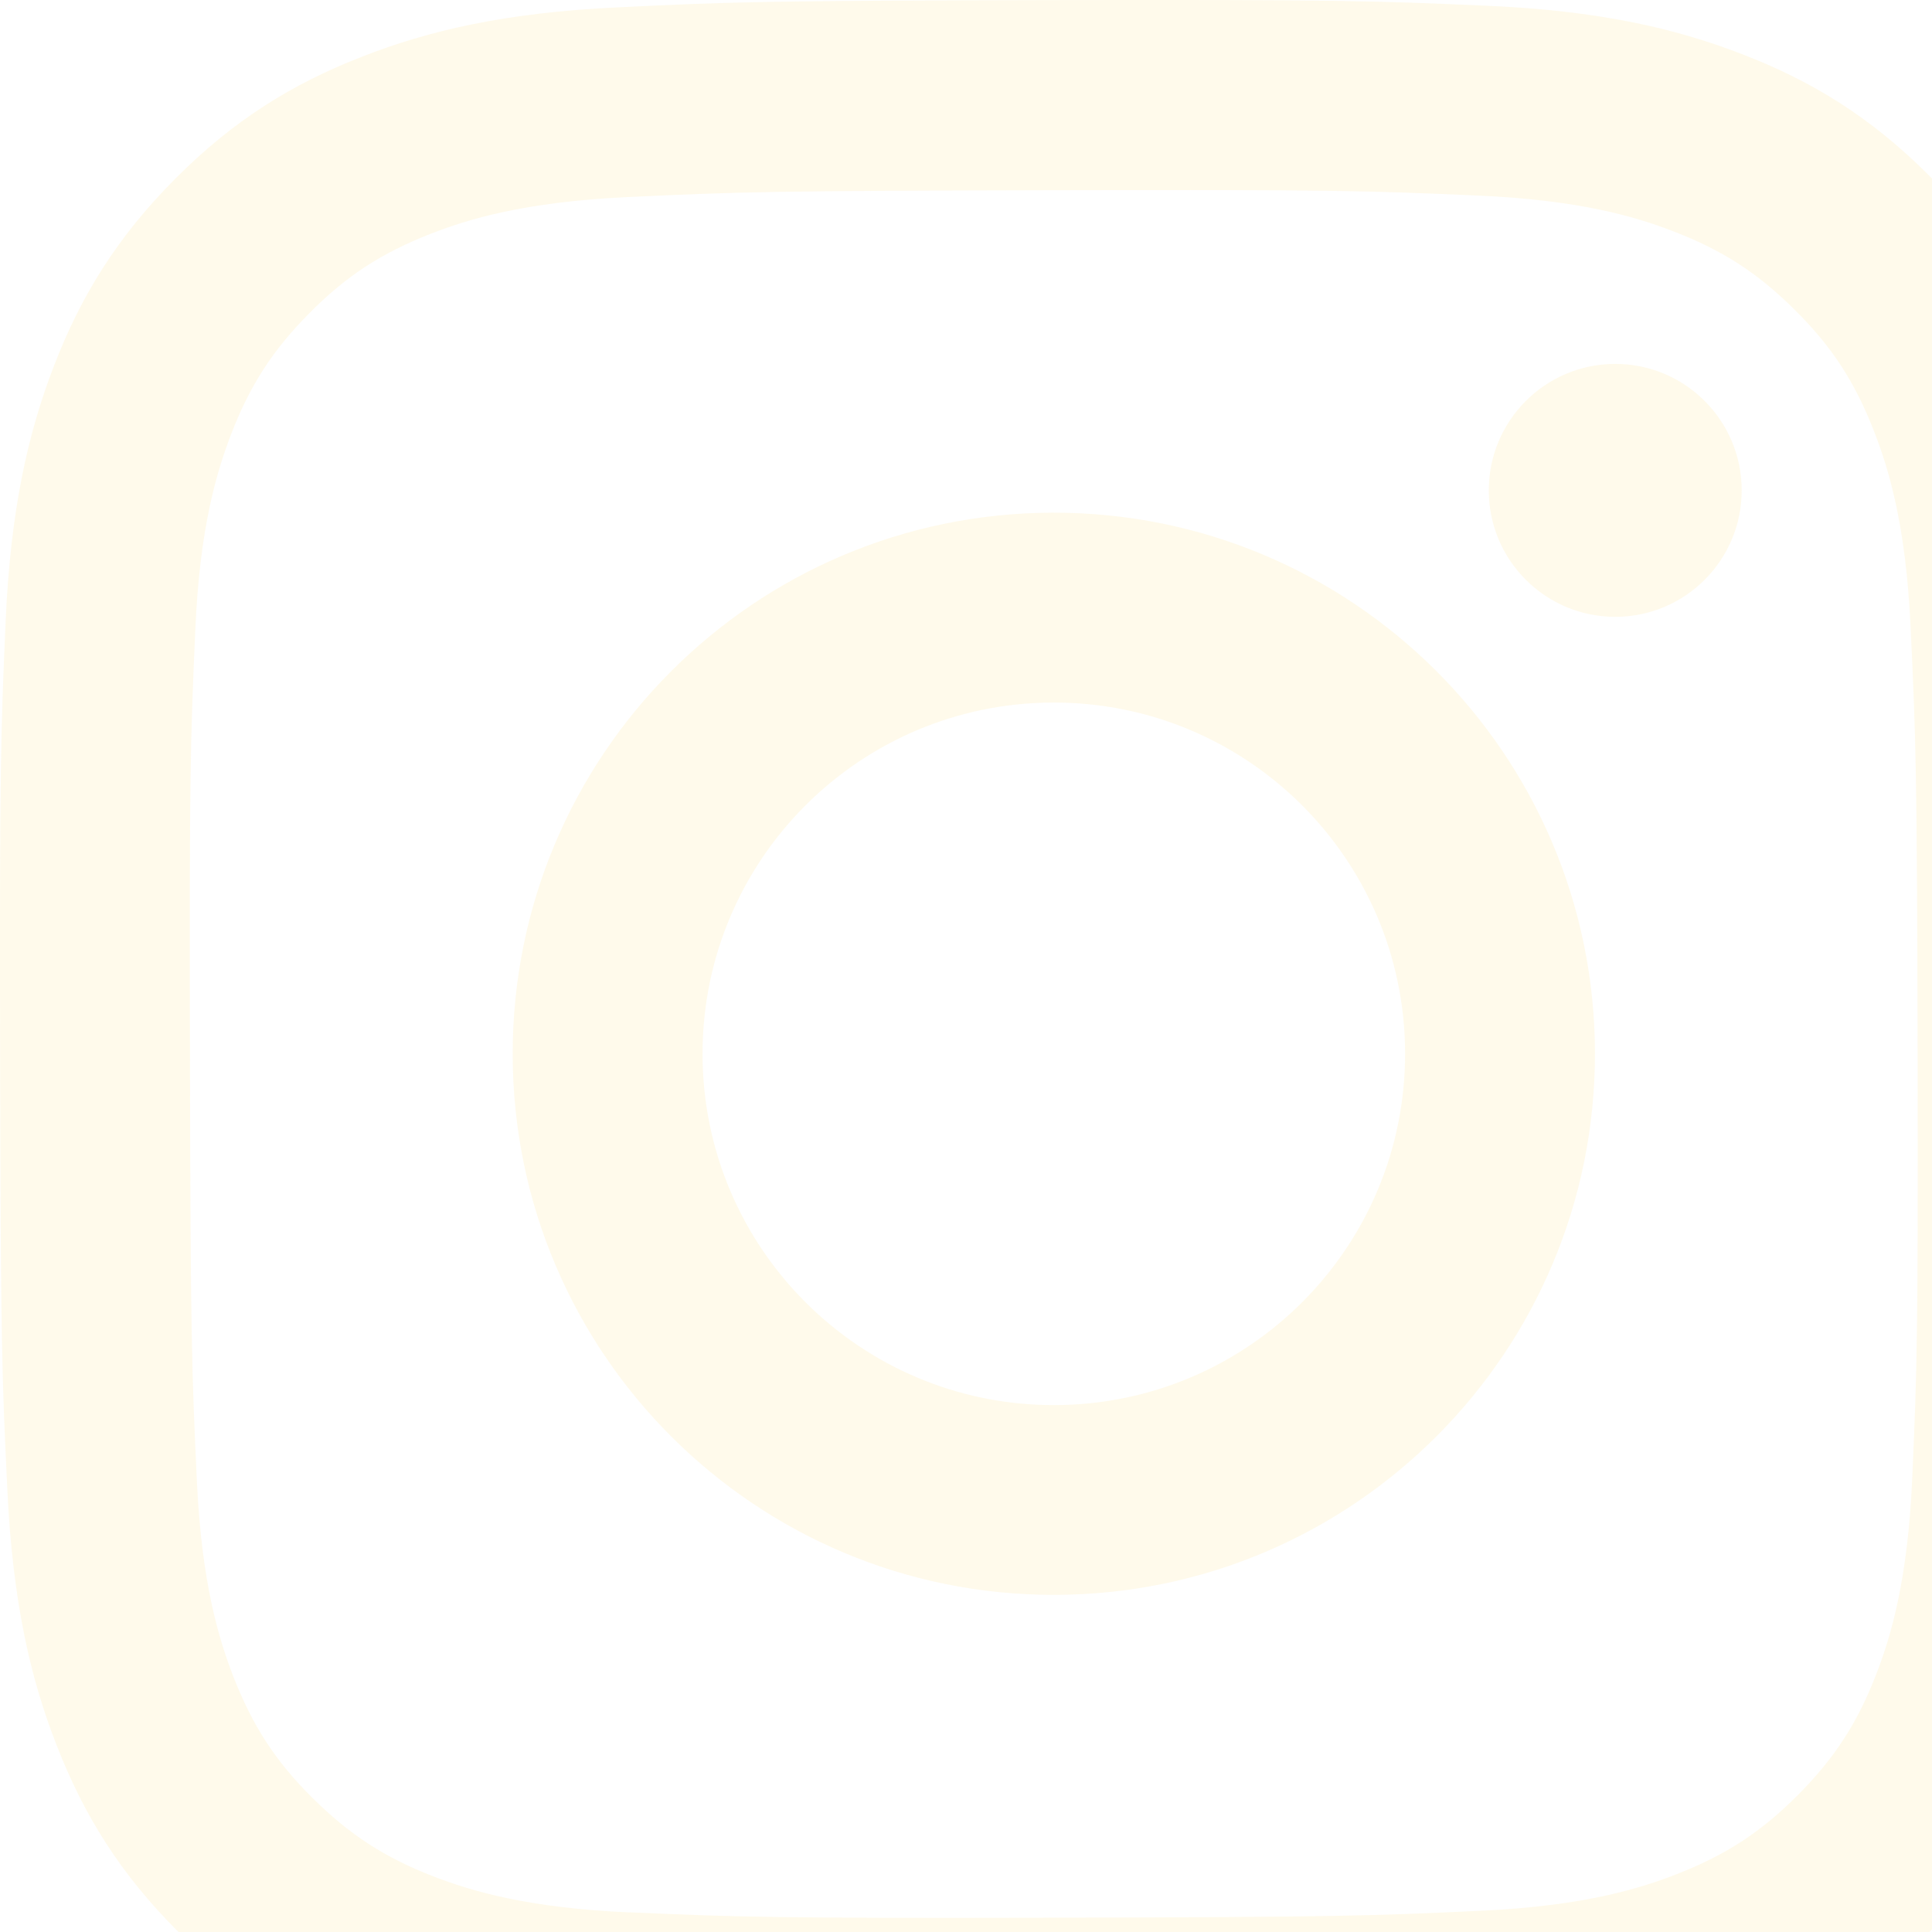
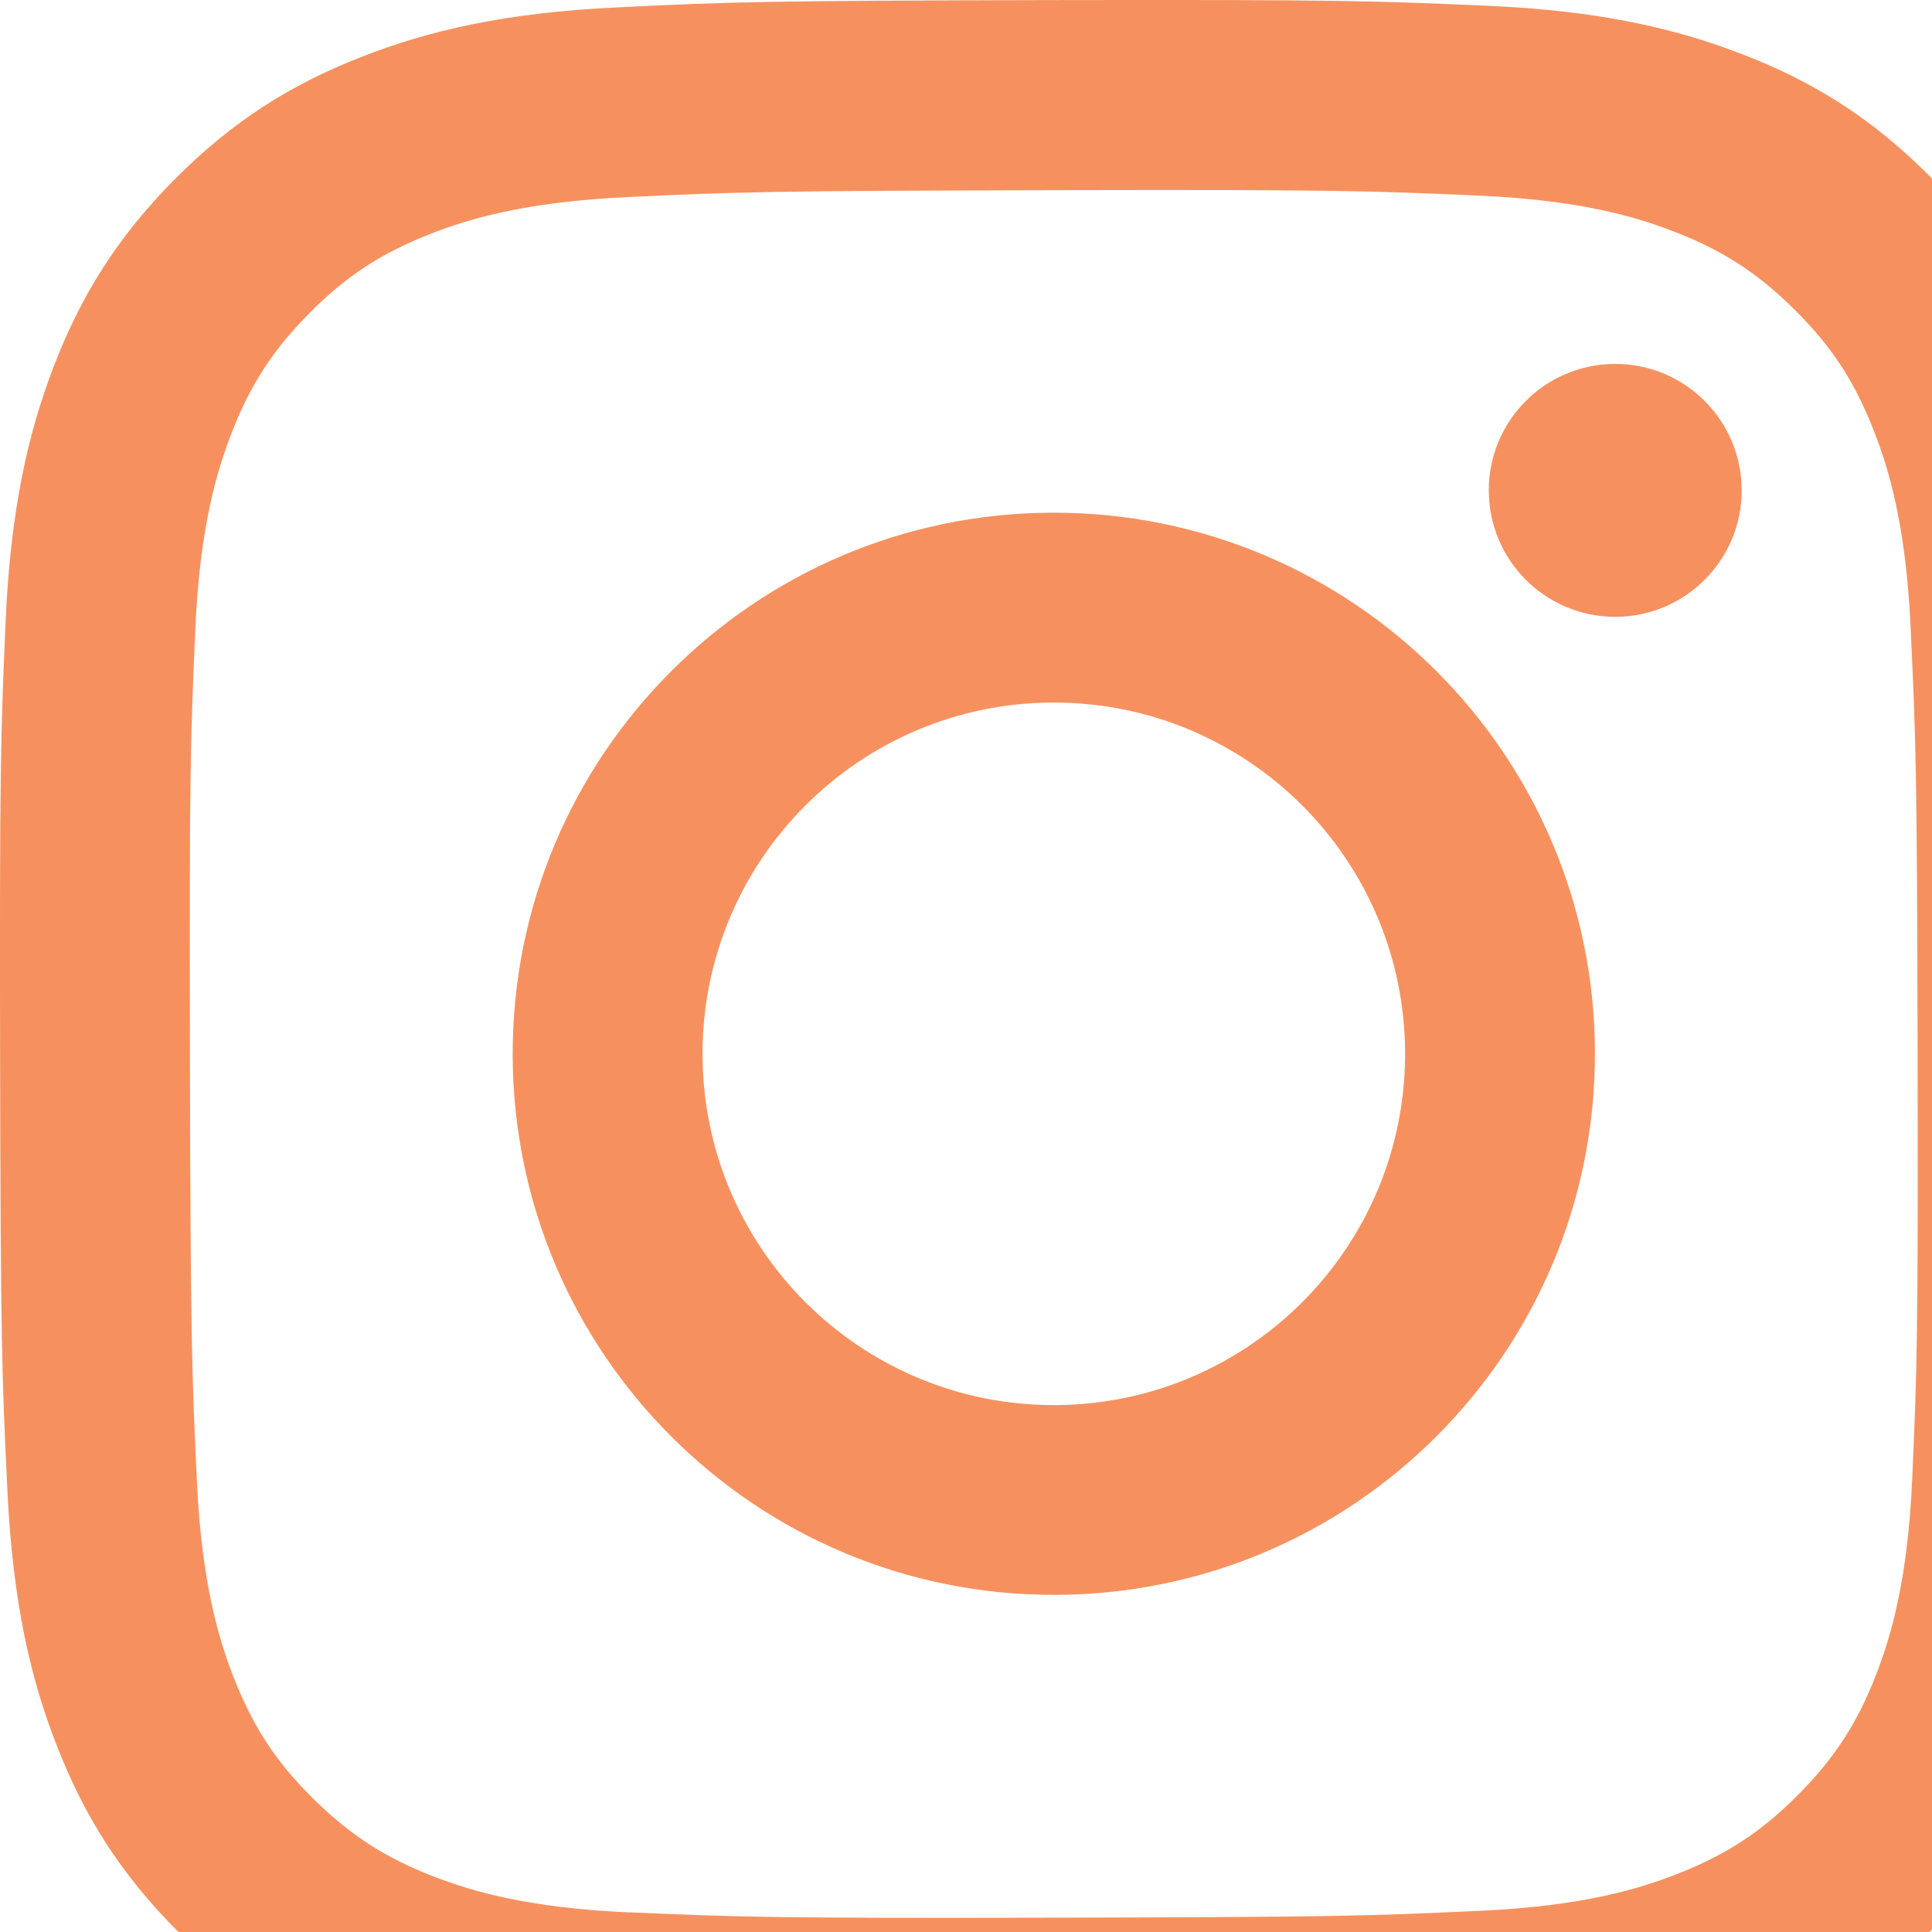
<svg xmlns="http://www.w3.org/2000/svg" role="img" viewBox="0 0 22 22">
-   <path d="M7.03.084c-1.277.06-2.149.264-2.911.563-.789.307-1.458.72-2.123 1.388-.665.668-1.075 1.337-1.38 2.127-.295.764-.496 1.637-.552 2.914-.056 1.278-.069 1.688-.063 4.947.006 3.259.021 3.667.083 4.947.061 1.276.264 2.148.564 2.911.308.789.72 1.457 1.388 2.123.668.665 1.337 1.074 2.128 1.38.763.295 1.636.496 2.913.552 1.277.056 1.688.069 4.946.063 3.258-.006 3.668-.021 4.948-.081 1.28-.061 2.147-.265 2.91-.563.789-.309 1.458-.72 2.123-1.388.665-.668 1.075-1.338 1.379-2.128.296-.763.497-1.636.552-2.912.056-1.281.069-1.69.063-4.948-.006-3.258-.021-3.667-.082-4.947-.061-1.28-.264-2.149-.563-2.912-.308-.789-.72-1.457-1.388-2.123C21.298 1.33 20.628.921 19.838.617 19.074.321 18.202.12 16.924.065 15.647.009 15.236-.005 11.977.001 8.718.008 8.31.021 7.03.084m.14 21.693c-1.17-.051-1.805-.245-2.229-.408-.561-.216-.96-.477-1.382-.895-.422-.418-.681-.819-.9-1.378-.164-.423-.362-1.058-.417-2.228-.059-1.264-.072-1.644-.079-4.848-.007-3.204.005-3.583.061-4.848.05-1.169.246-1.805.408-2.228.216-.561.476-.96.895-1.382.419-.422.818-.681 1.378-.9.423-.165 1.058-.361 2.227-.417 1.266-.06 1.645-.072 4.848-.079 3.203-.007 3.583.005 4.849.061 1.169.051 1.805.244 2.228.408.561.216.96.475 1.382.895.422.419.682.818.9 1.379.165.422.362 1.056.417 2.226.06 1.266.074 1.645.08 4.848.006 3.203-.005 3.583-.061 4.848-.051 1.17-.245 1.806-.408 2.229-.216.56-.476.96-.895 1.381-.419.421-.818.681-1.378.9-.422.165-1.058.362-2.226.417-1.266.059-1.645.072-4.849.079-3.204.007-3.583-.006-4.848-.061M16.953 5.586A1.44 1.44 0 1 0 18.39 4.144a1.44 1.44 0 0 0-1.437 1.442M5.838 12.012c.007 3.403 2.771 6.156 6.173 6.149 3.403-.006 6.157-2.77 6.151-6.173-.006-3.403-2.771-6.157-6.174-6.15-3.403.007-6.156 2.771-6.15 6.174M8 12.008a4 4 0 1 1 4.008 3.992A4 4 0 0 1 8 12.008" fill="#fff9eaf7" />
+   <path d="M7.03.084c-1.277.06-2.149.264-2.911.563-.789.307-1.458.72-2.123 1.388-.665.668-1.075 1.337-1.38 2.127-.295.764-.496 1.637-.552 2.914-.056 1.278-.069 1.688-.063 4.947.006 3.259.021 3.667.083 4.947.061 1.276.264 2.148.564 2.911.308.789.72 1.457 1.388 2.123.668.665 1.337 1.074 2.128 1.38.763.295 1.636.496 2.913.552 1.277.056 1.688.069 4.946.063 3.258-.006 3.668-.021 4.948-.081 1.28-.061 2.147-.265 2.91-.563.789-.309 1.458-.72 2.123-1.388.665-.668 1.075-1.338 1.379-2.128.296-.763.497-1.636.552-2.912.056-1.281.069-1.69.063-4.948-.006-3.258-.021-3.667-.082-4.947-.061-1.28-.264-2.149-.563-2.912-.308-.789-.72-1.457-1.388-2.123C21.298 1.33 20.628.921 19.838.617 19.074.321 18.202.12 16.924.065 15.647.009 15.236-.005 11.977.001 8.718.008 8.31.021 7.03.084m.14 21.693c-1.17-.051-1.805-.245-2.229-.408-.561-.216-.96-.477-1.382-.895-.422-.418-.681-.819-.9-1.378-.164-.423-.362-1.058-.417-2.228-.059-1.264-.072-1.644-.079-4.848-.007-3.204.005-3.583.061-4.848.05-1.169.246-1.805.408-2.228.216-.561.476-.96.895-1.382.419-.422.818-.681 1.378-.9.423-.165 1.058-.361 2.227-.417 1.266-.06 1.645-.072 4.848-.079 3.203-.007 3.583.005 4.849.061 1.169.051 1.805.244 2.228.408.561.216.96.475 1.382.895.422.419.682.818.9 1.379.165.422.362 1.056.417 2.226.06 1.266.074 1.645.08 4.848.006 3.203-.005 3.583-.061 4.848-.051 1.17-.245 1.806-.408 2.229-.216.56-.476.96-.895 1.381-.419.421-.818.681-1.378.9-.422.165-1.058.362-2.226.417-1.266.059-1.645.072-4.849.079-3.204.007-3.583-.006-4.848-.061M16.953 5.586A1.44 1.44 0 1 0 18.39 4.144a1.44 1.44 0 0 0-1.437 1.442M5.838 12.012c.007 3.403 2.771 6.156 6.173 6.149 3.403-.006 6.157-2.77 6.151-6.173-.006-3.403-2.771-6.157-6.174-6.15-3.403.007-6.156 2.771-6.15 6.174M8 12.008a4 4 0 1 1 4.008 3.992A4 4 0 0 1 8 12.008" fill="#f6915f" />
</svg>
